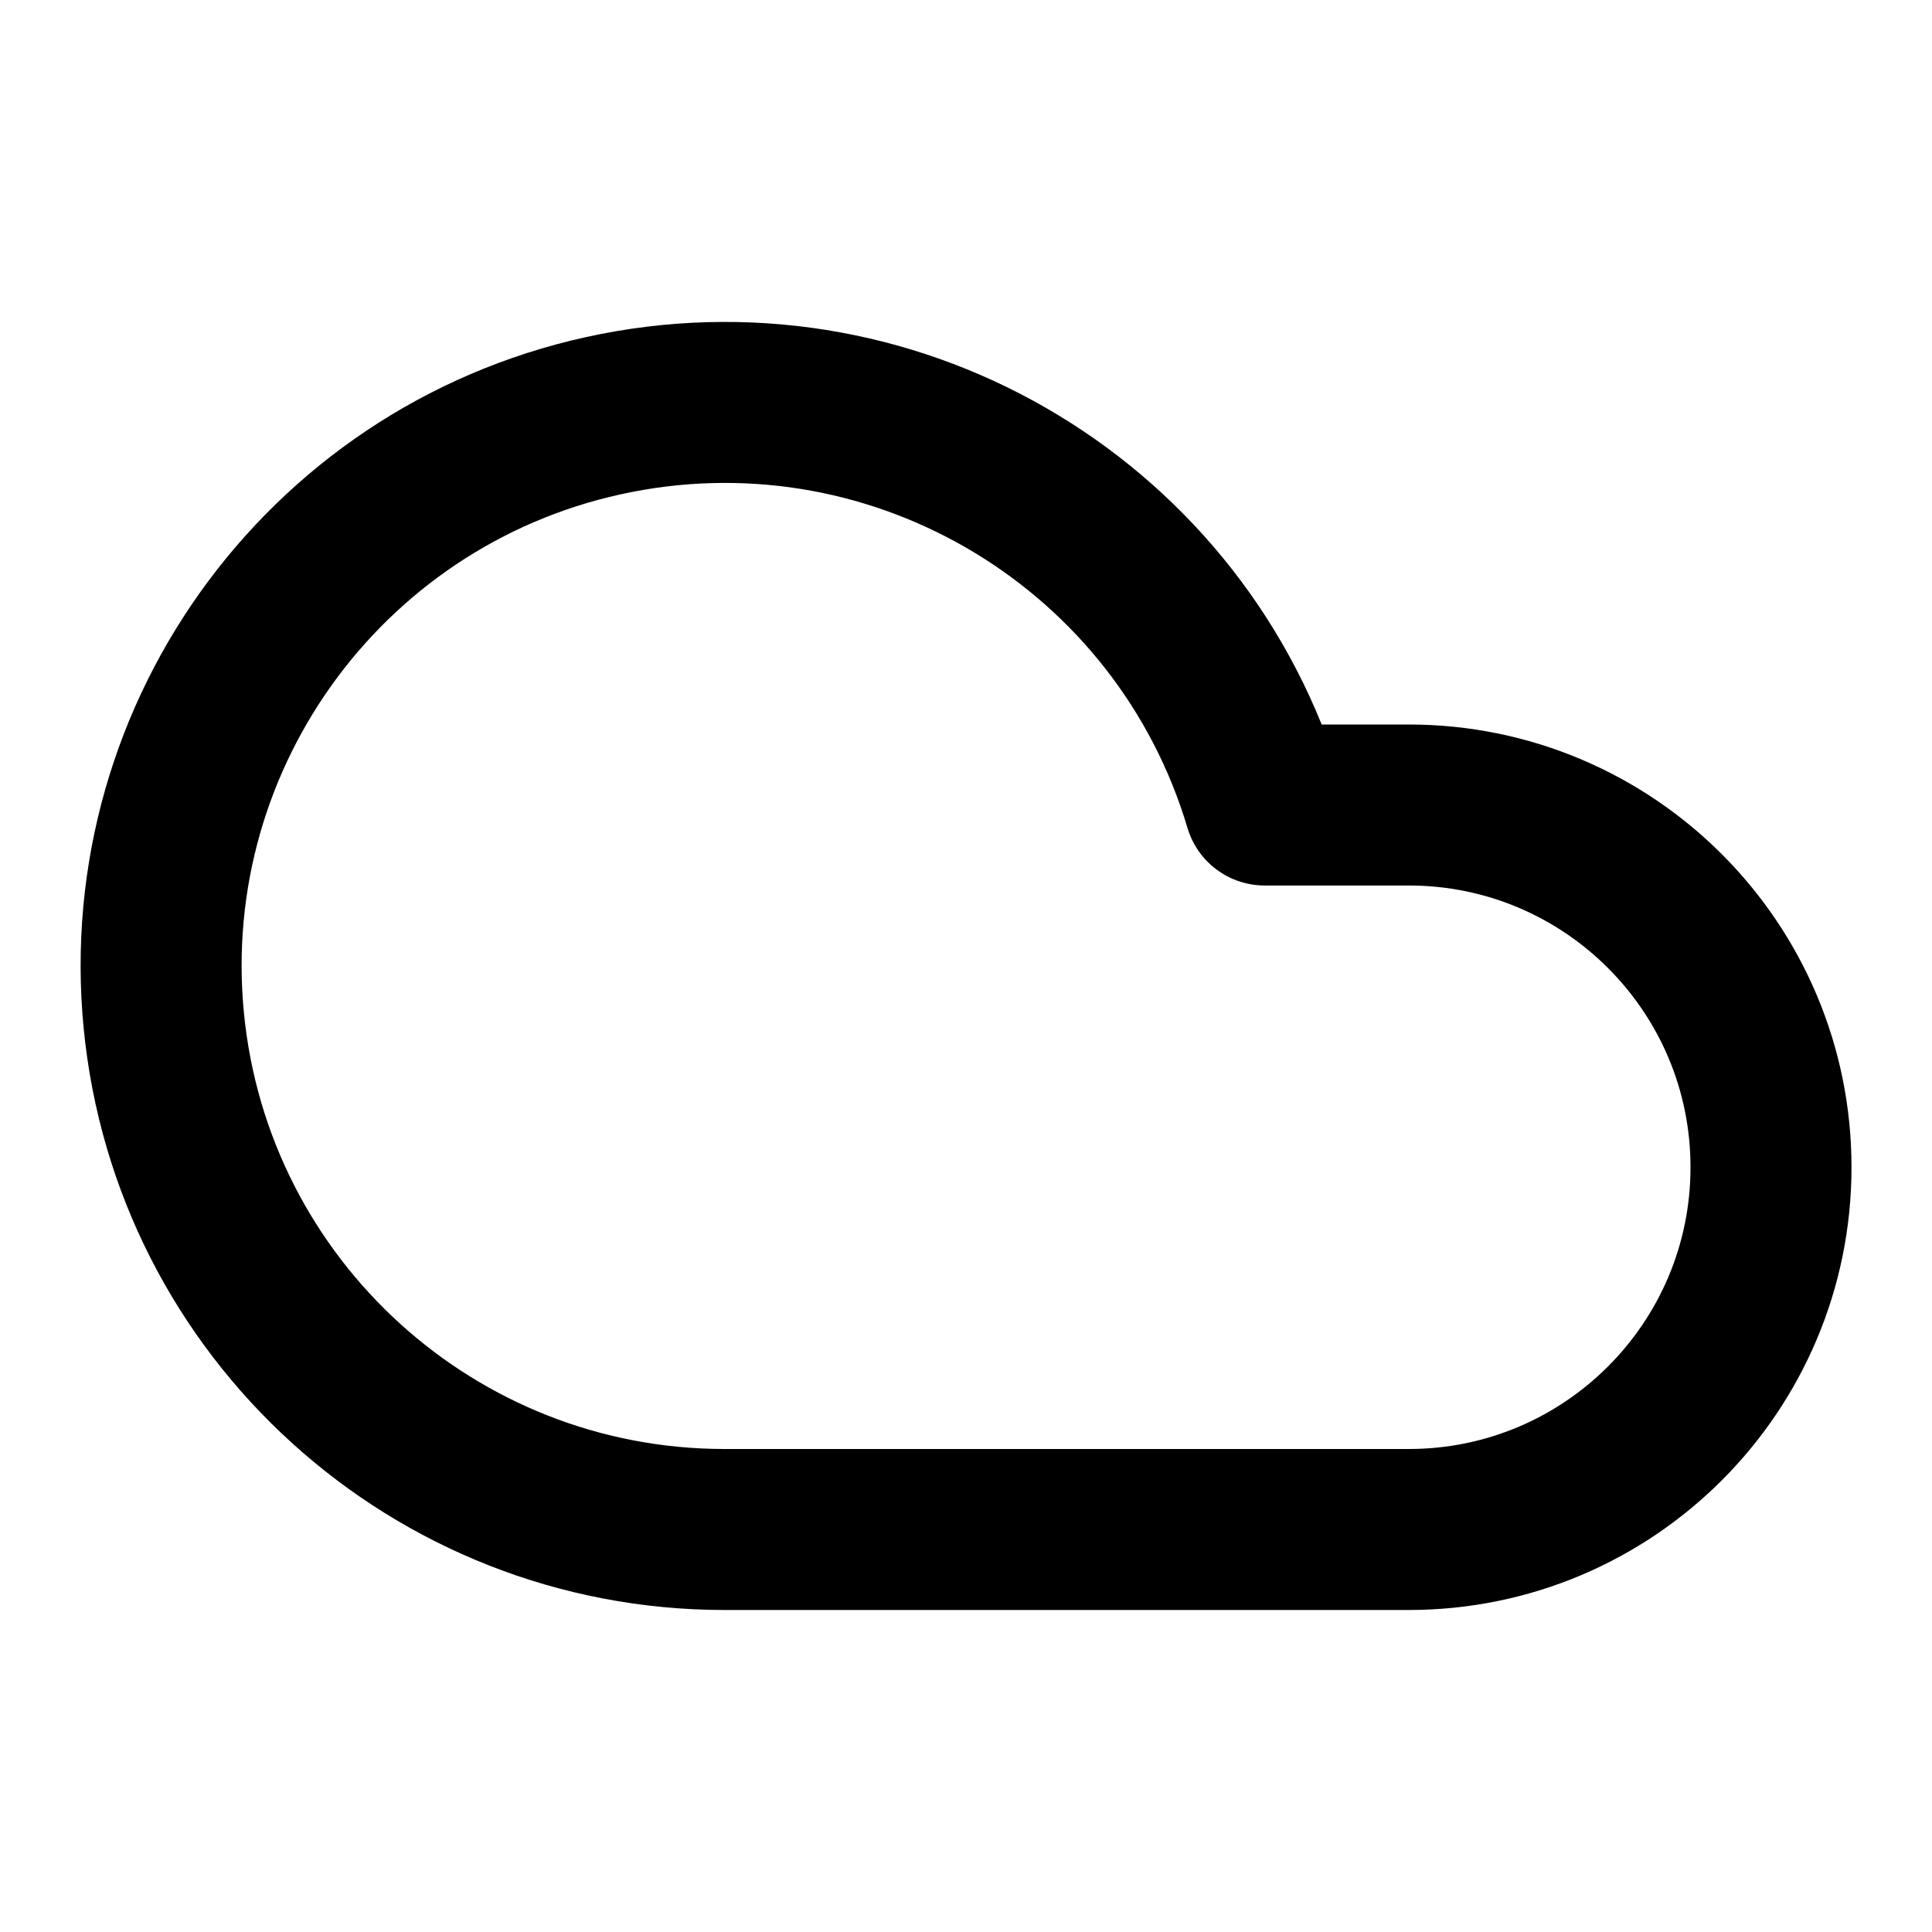
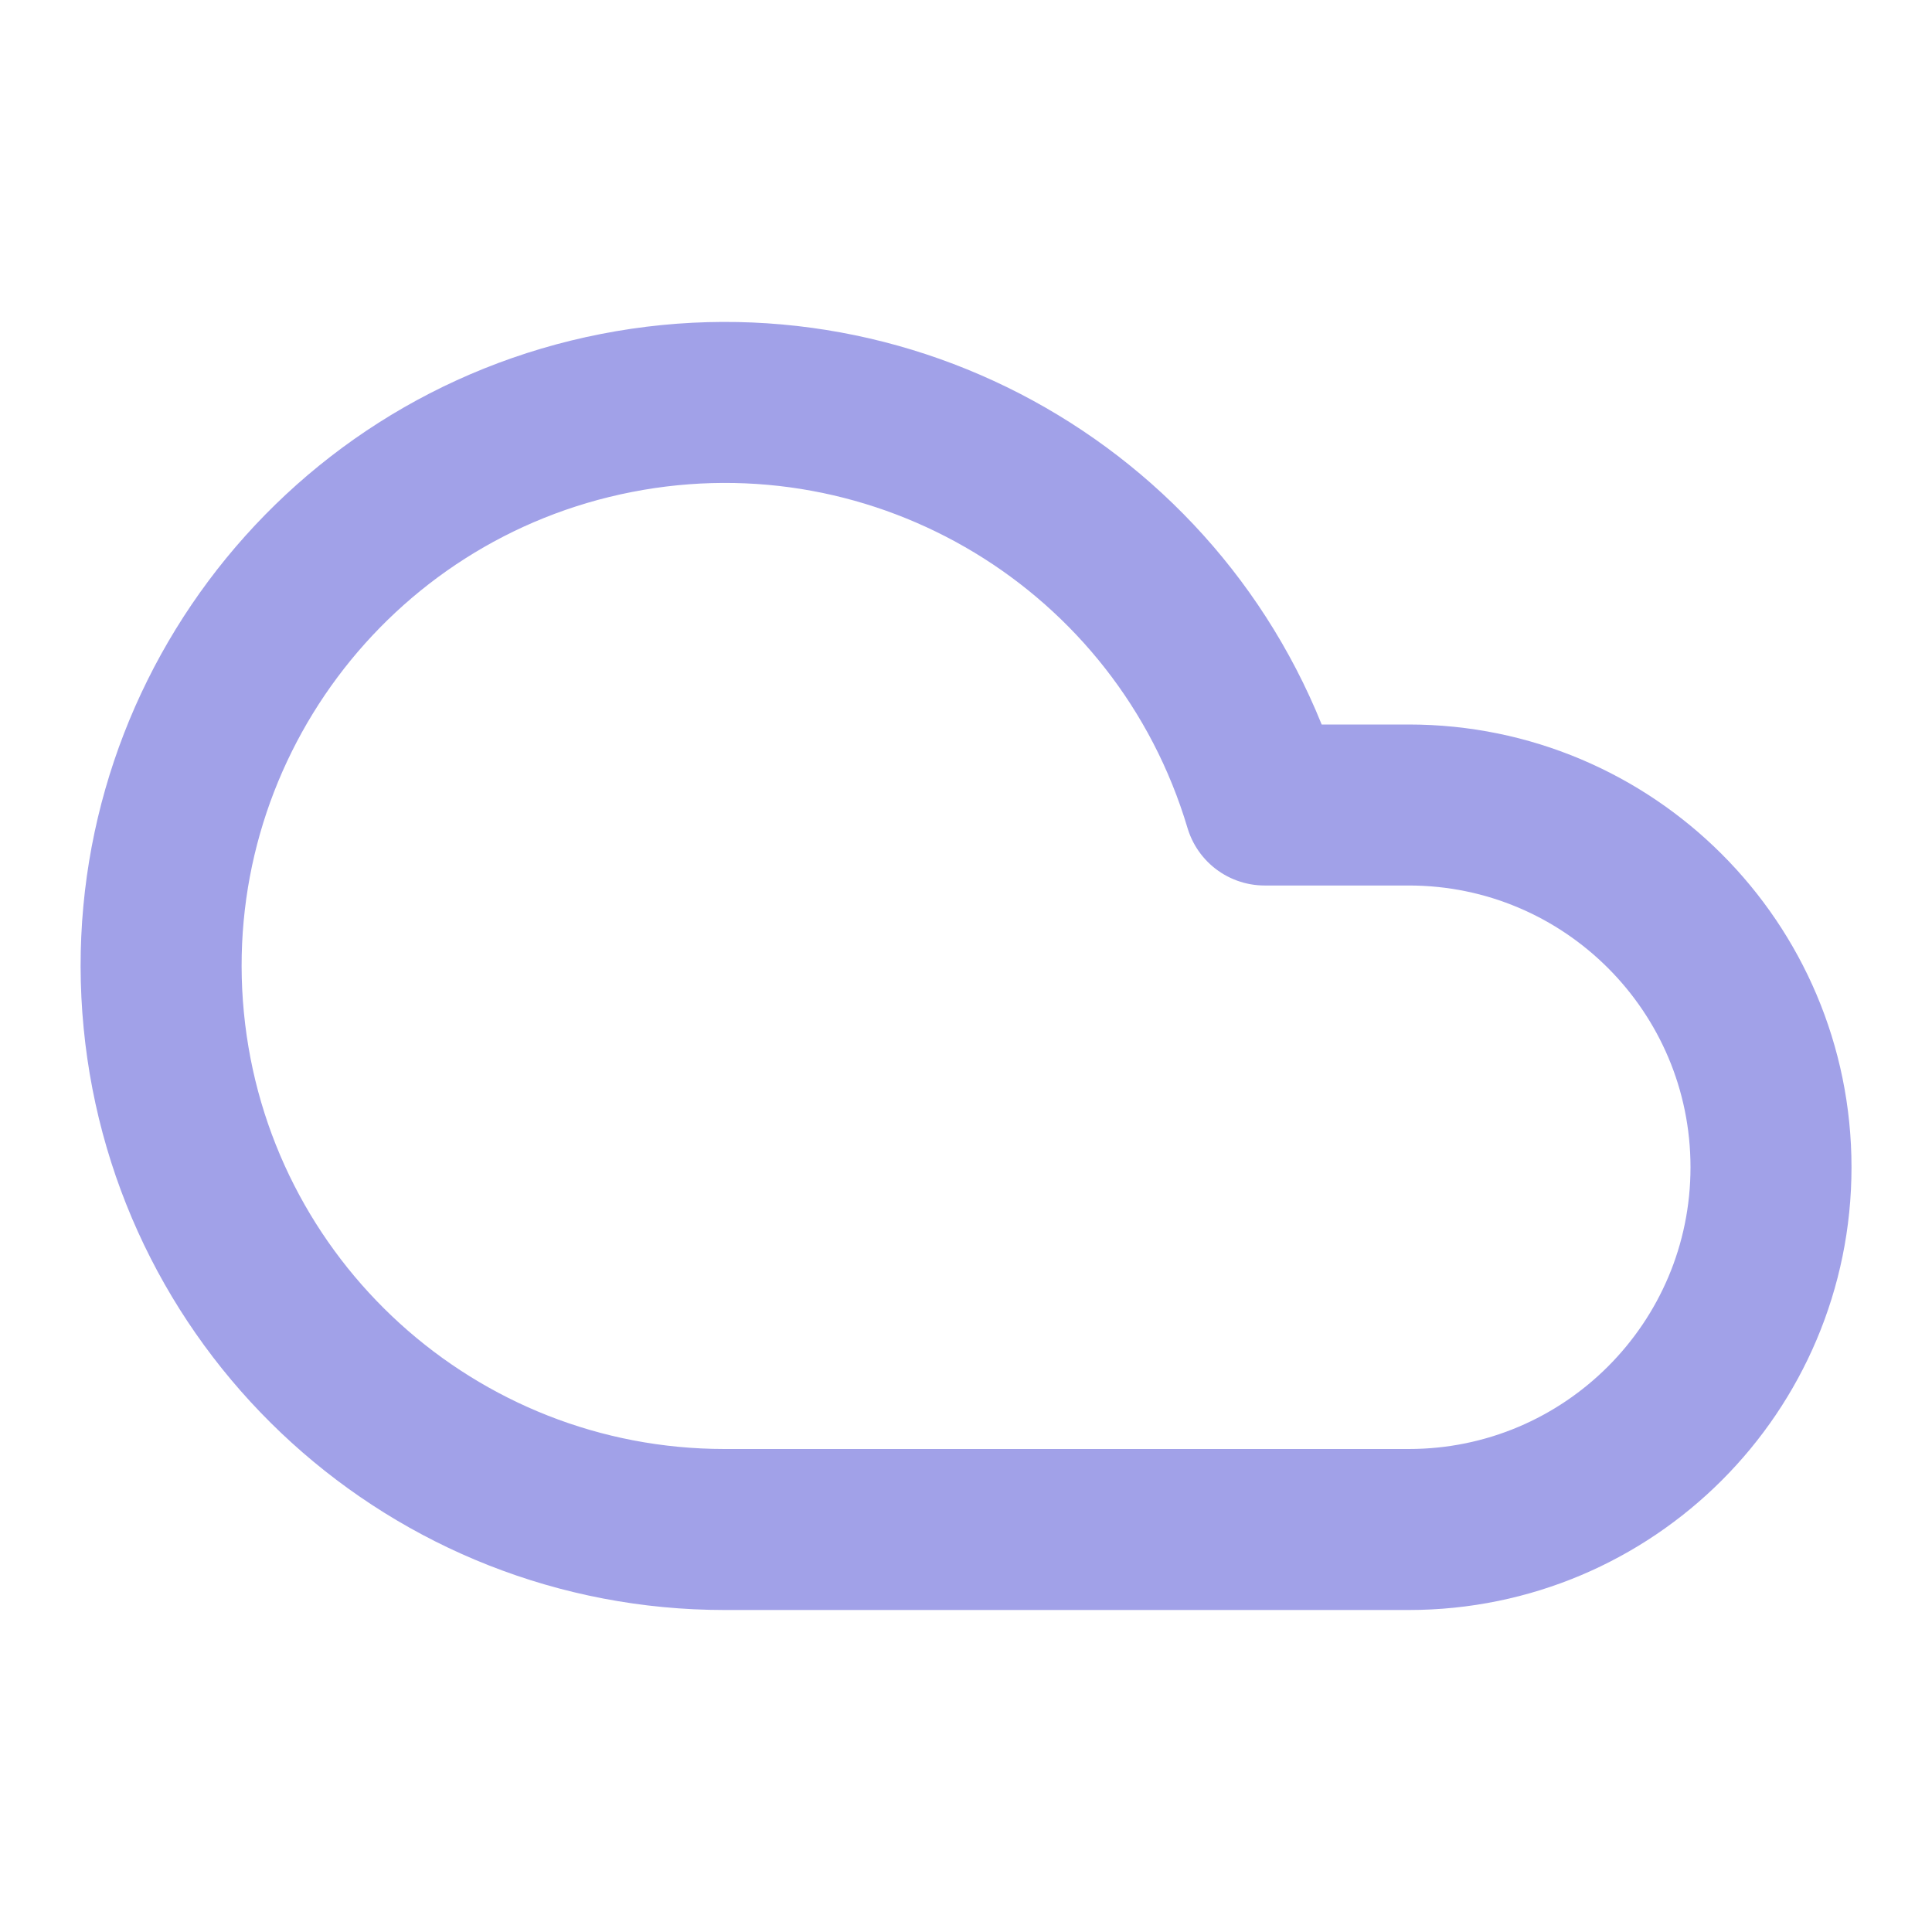
- <svg xmlns="http://www.w3.org/2000/svg" width="24" height="24" viewBox="0 0 24 24" fill="none" stroke="currentColor" stroke-width="2" stroke-linecap="round" stroke-linejoin="round" class="lucide lucide-cloud-icon lucide-cloud">
+ <svg xmlns="http://www.w3.org/2000/svg" width="24" height="24" viewBox="0 0 24 24" fill="none" stroke="#A1A1E8" stroke-width="2" stroke-linecap="round" stroke-linejoin="round" class="lucide lucide-cloud-icon lucide-cloud">
  <path d="M17.5 19H9a7 7 0 1 1 6.71-9h1.79a4.5 4.5 0 1 1 0 9Z" />
</svg>
